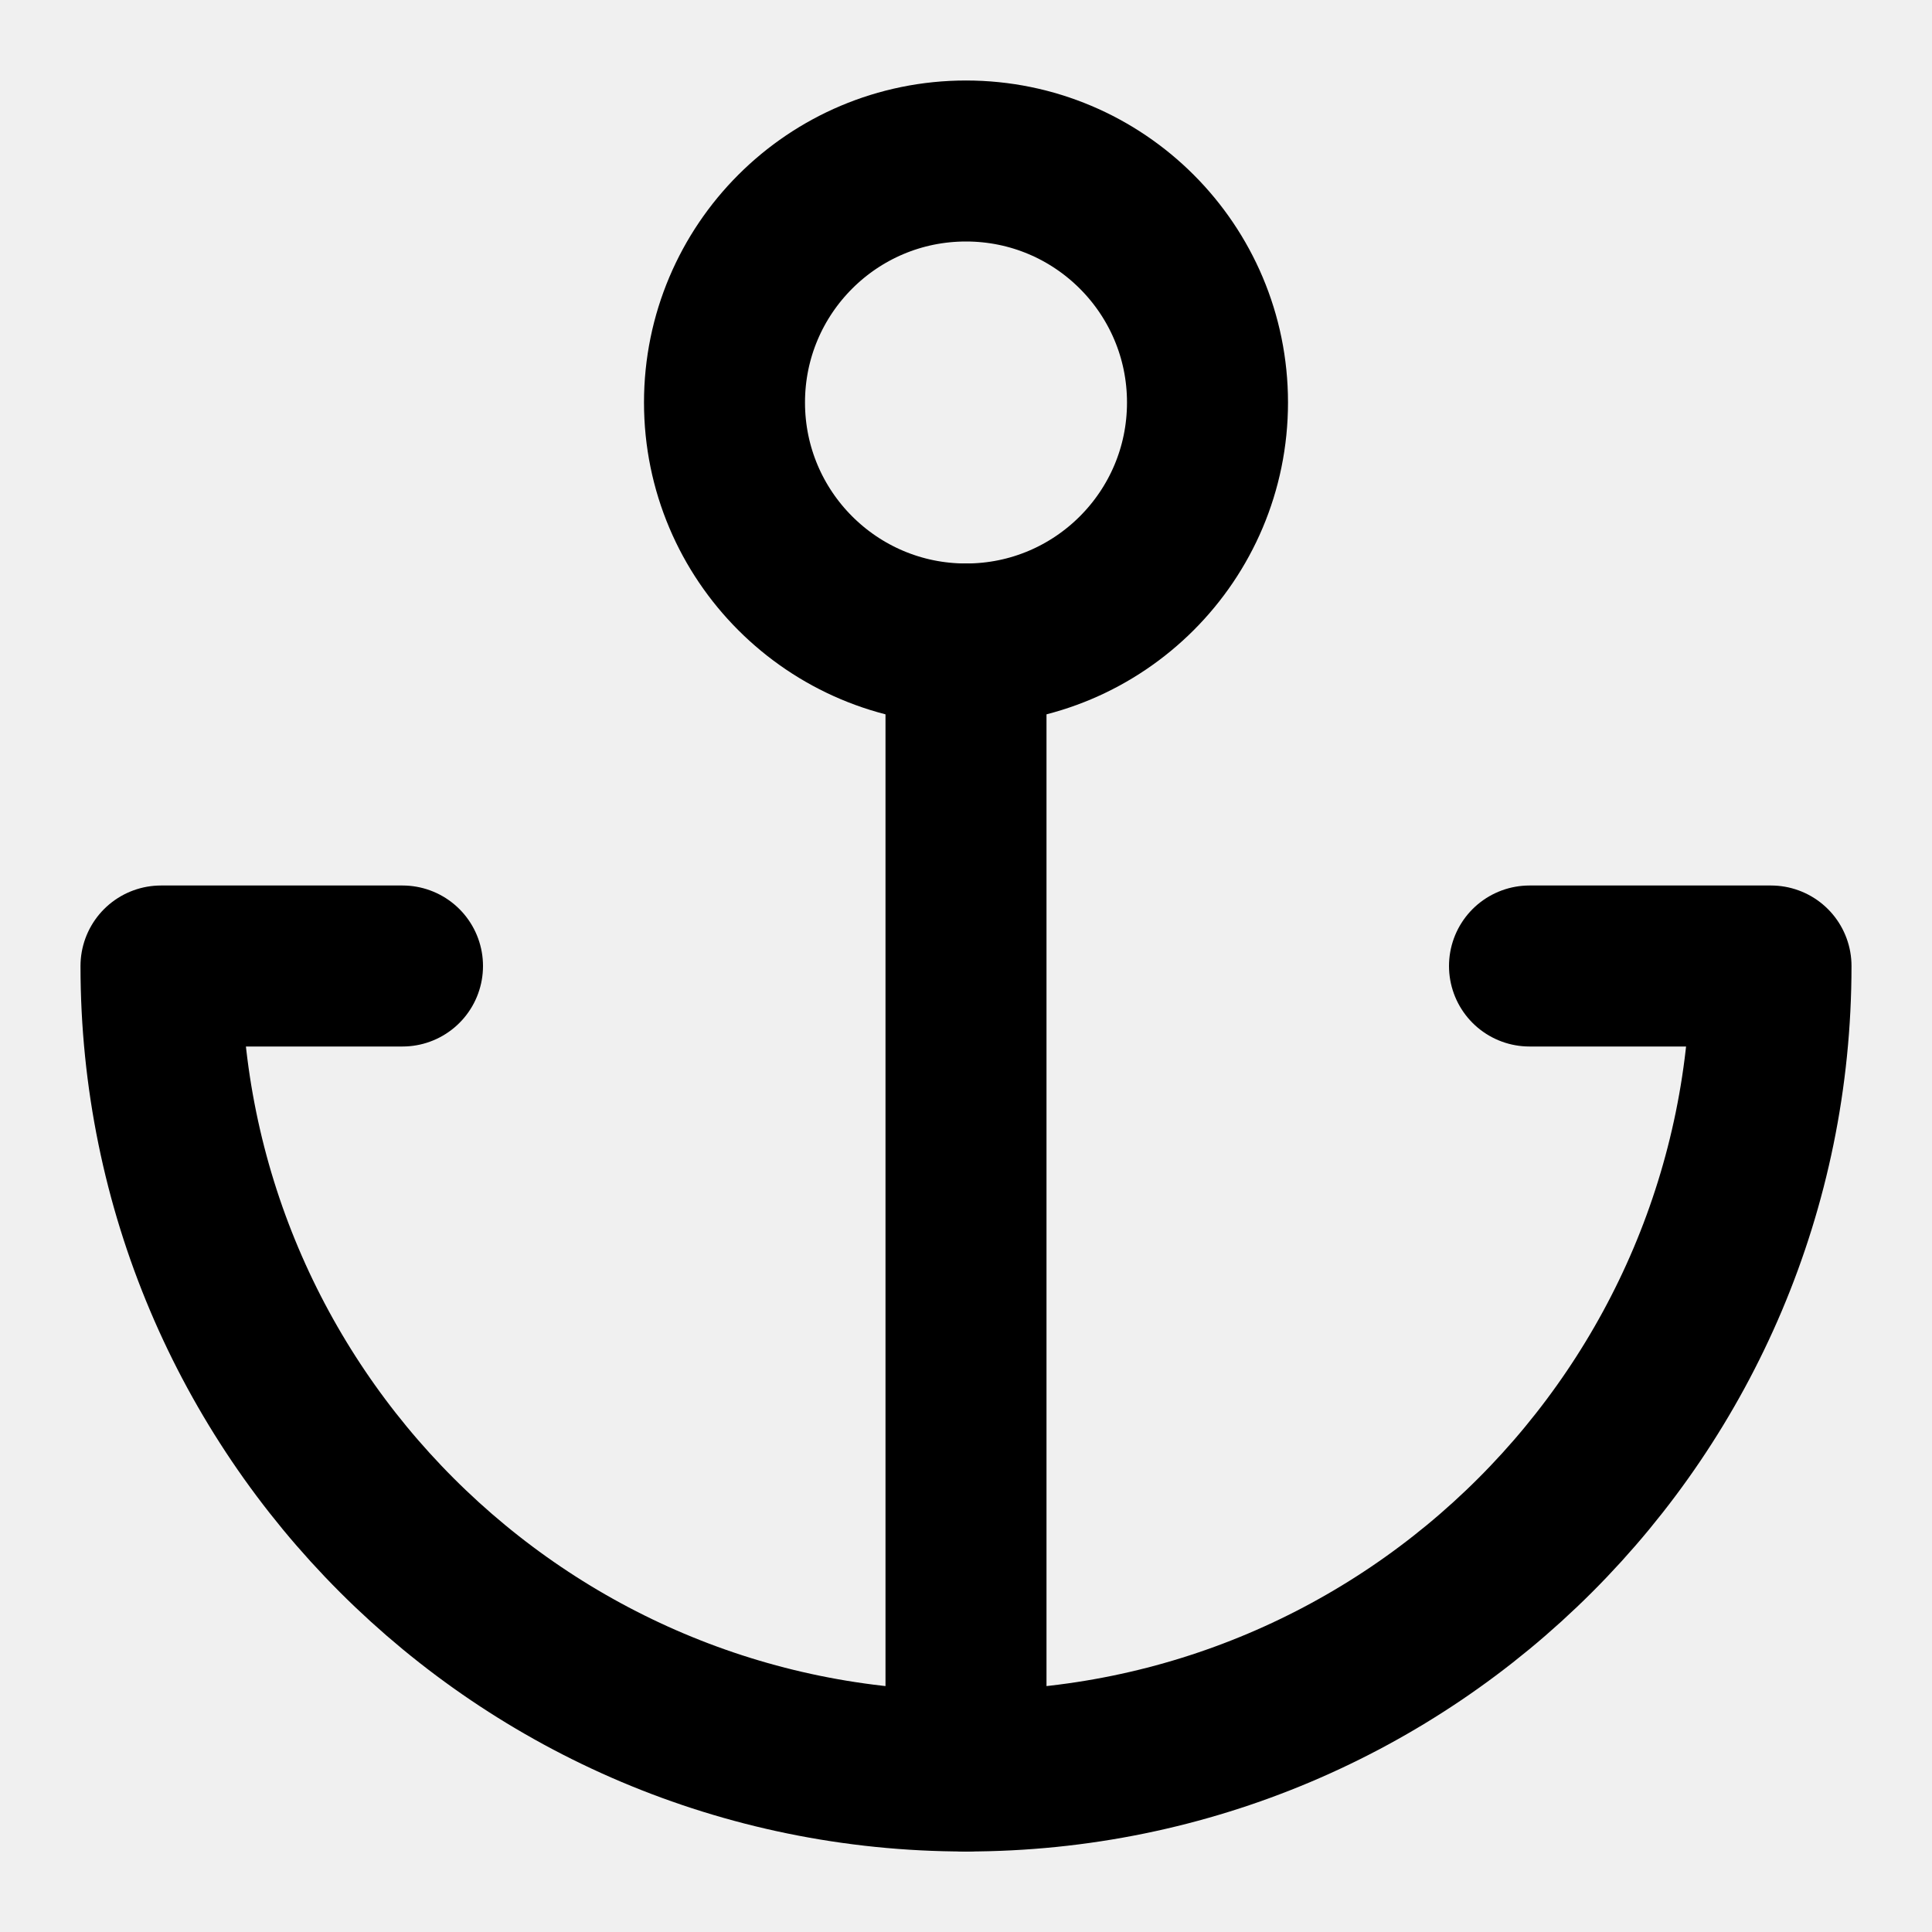
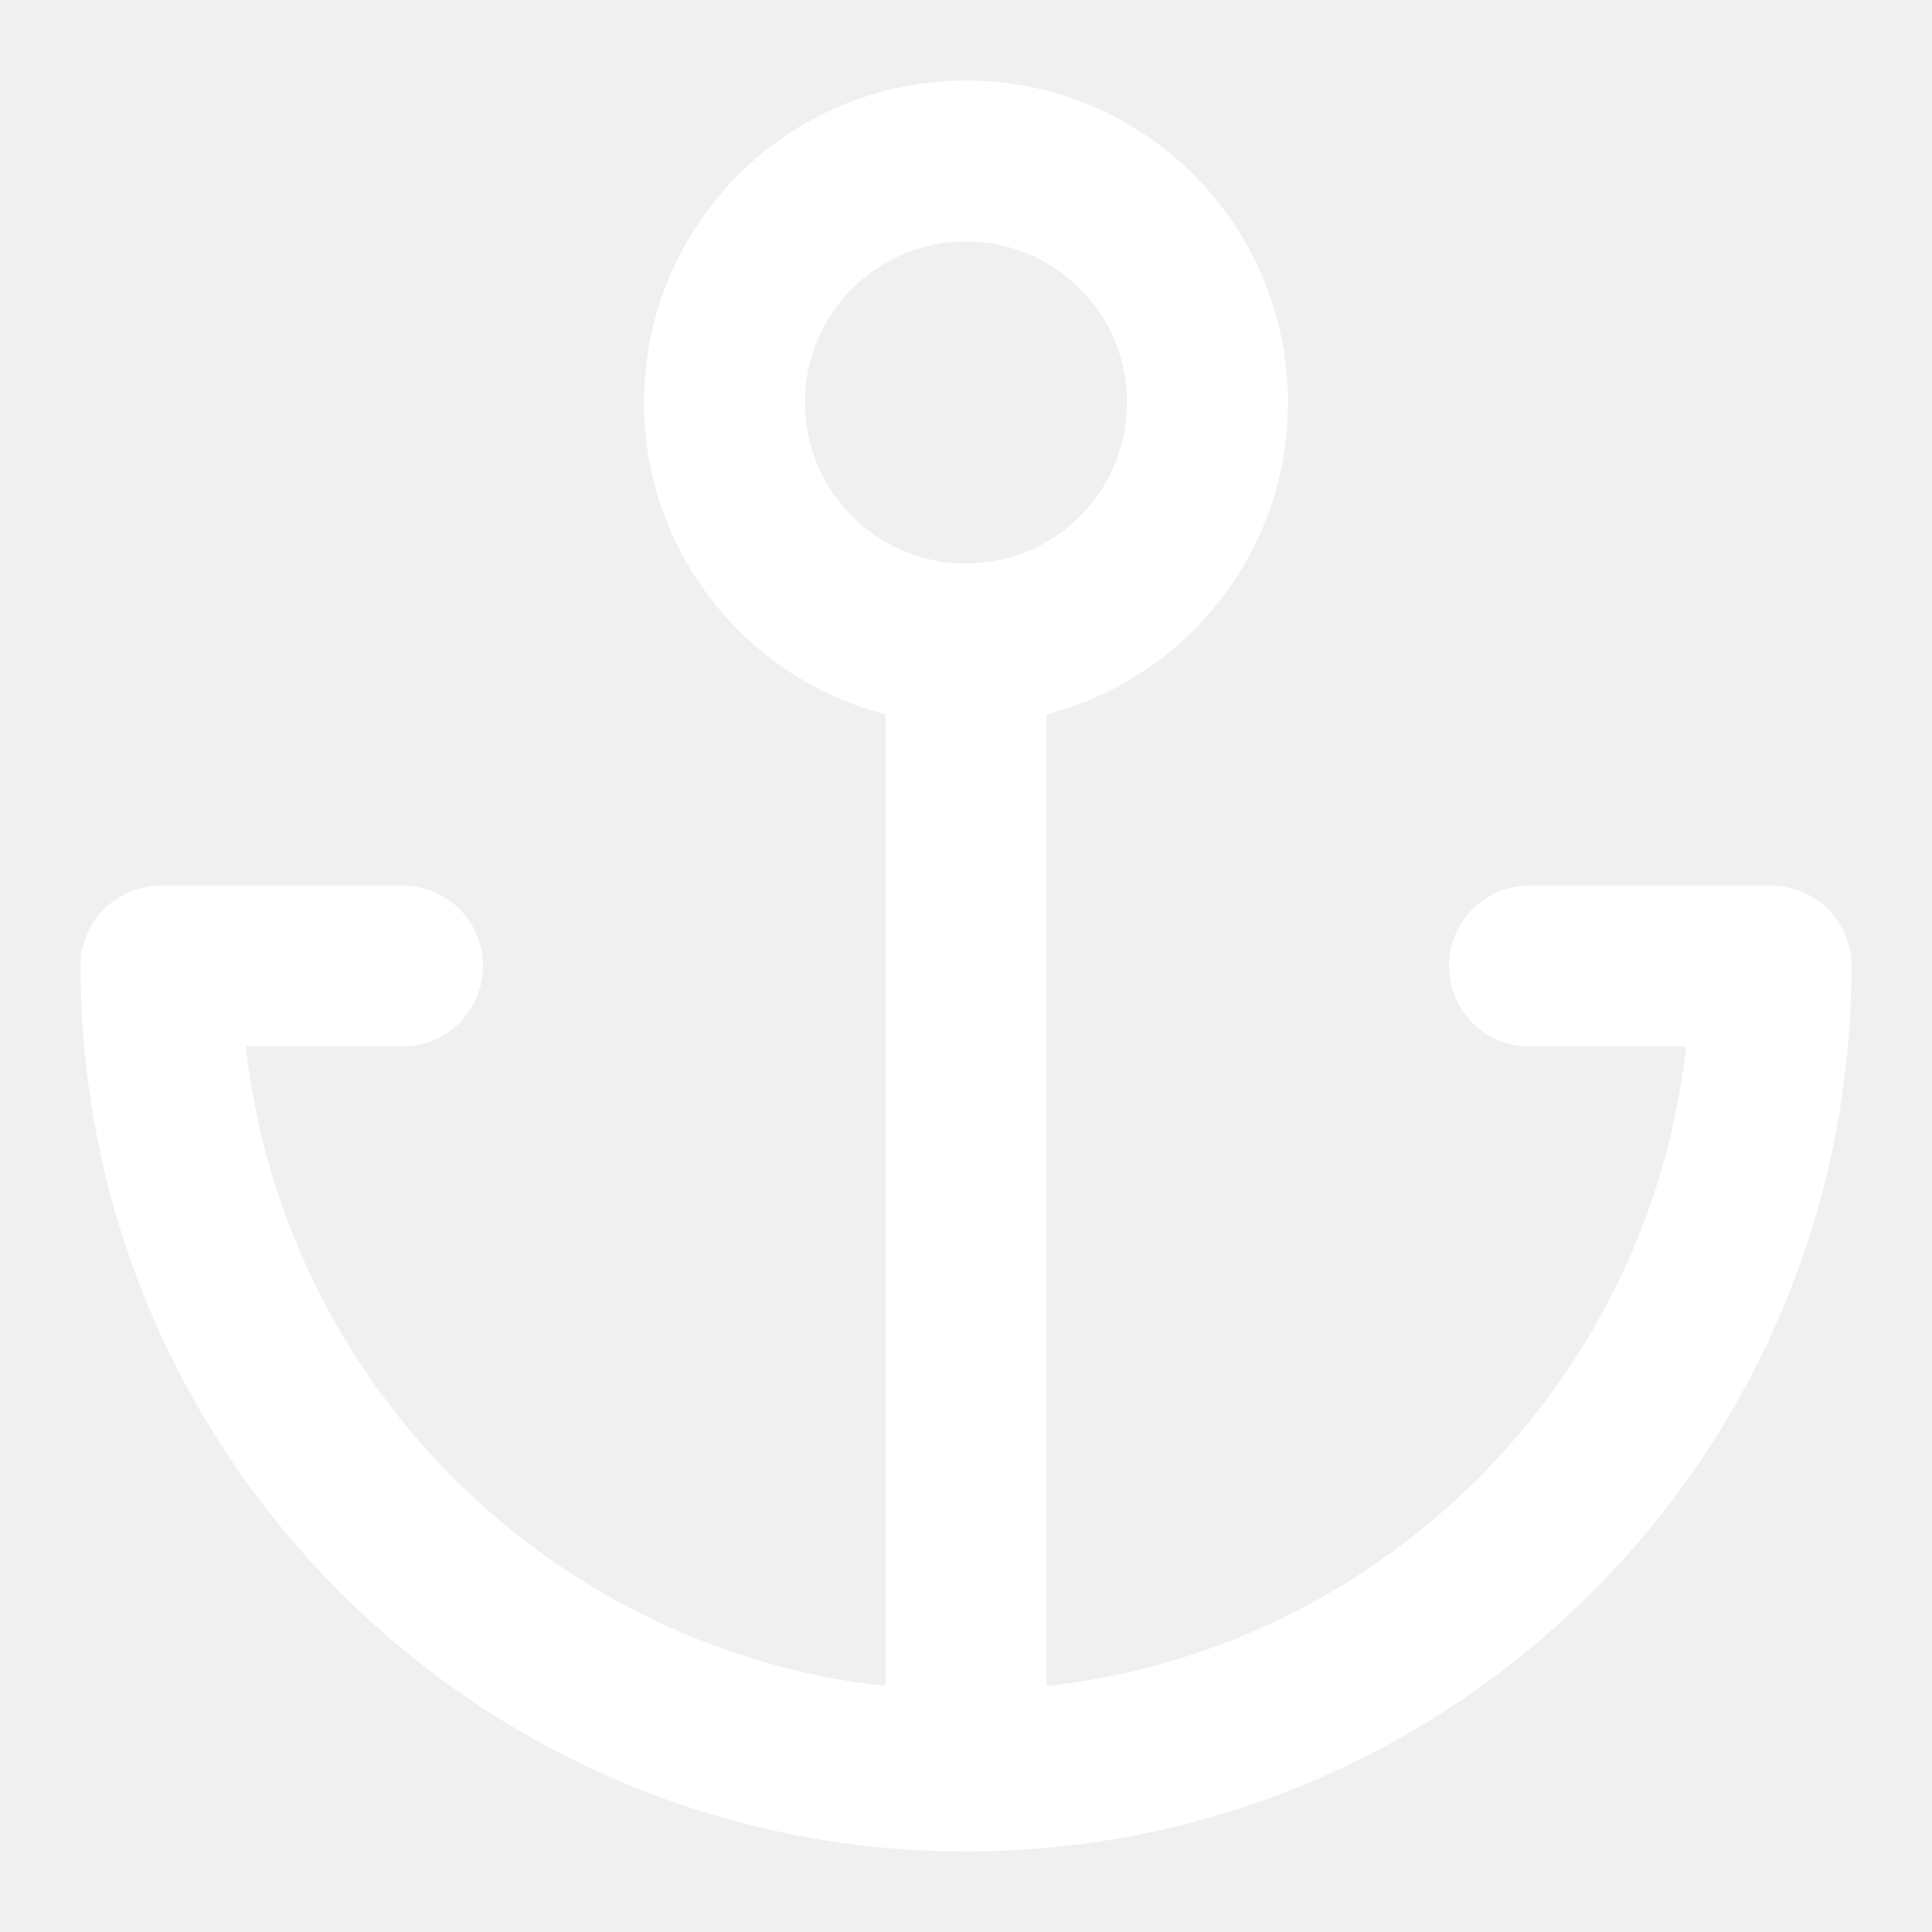
- <svg xmlns="http://www.w3.org/2000/svg" width="24" height="24" viewBox="0 0 24 24" fill="none" stroke="currentColor" stroke-width="2" stroke-linecap="round" stroke-linejoin="round" class="feather feather-anchor">
+ <svg xmlns="http://www.w3.org/2000/svg" width="24" height="24" viewBox="0 0 24 24" fill="none" stroke="white" stroke-width="2" stroke-linecap="round" stroke-linejoin="round" class="feather feather-anchor">
  <circle cx="12" cy="5" r="3" />
  <line x1="12" y1="22" x2="12" y2="8" />
  <path d="M5 12H2a10 10 0 0 0 20 0h-3" />
</svg>
